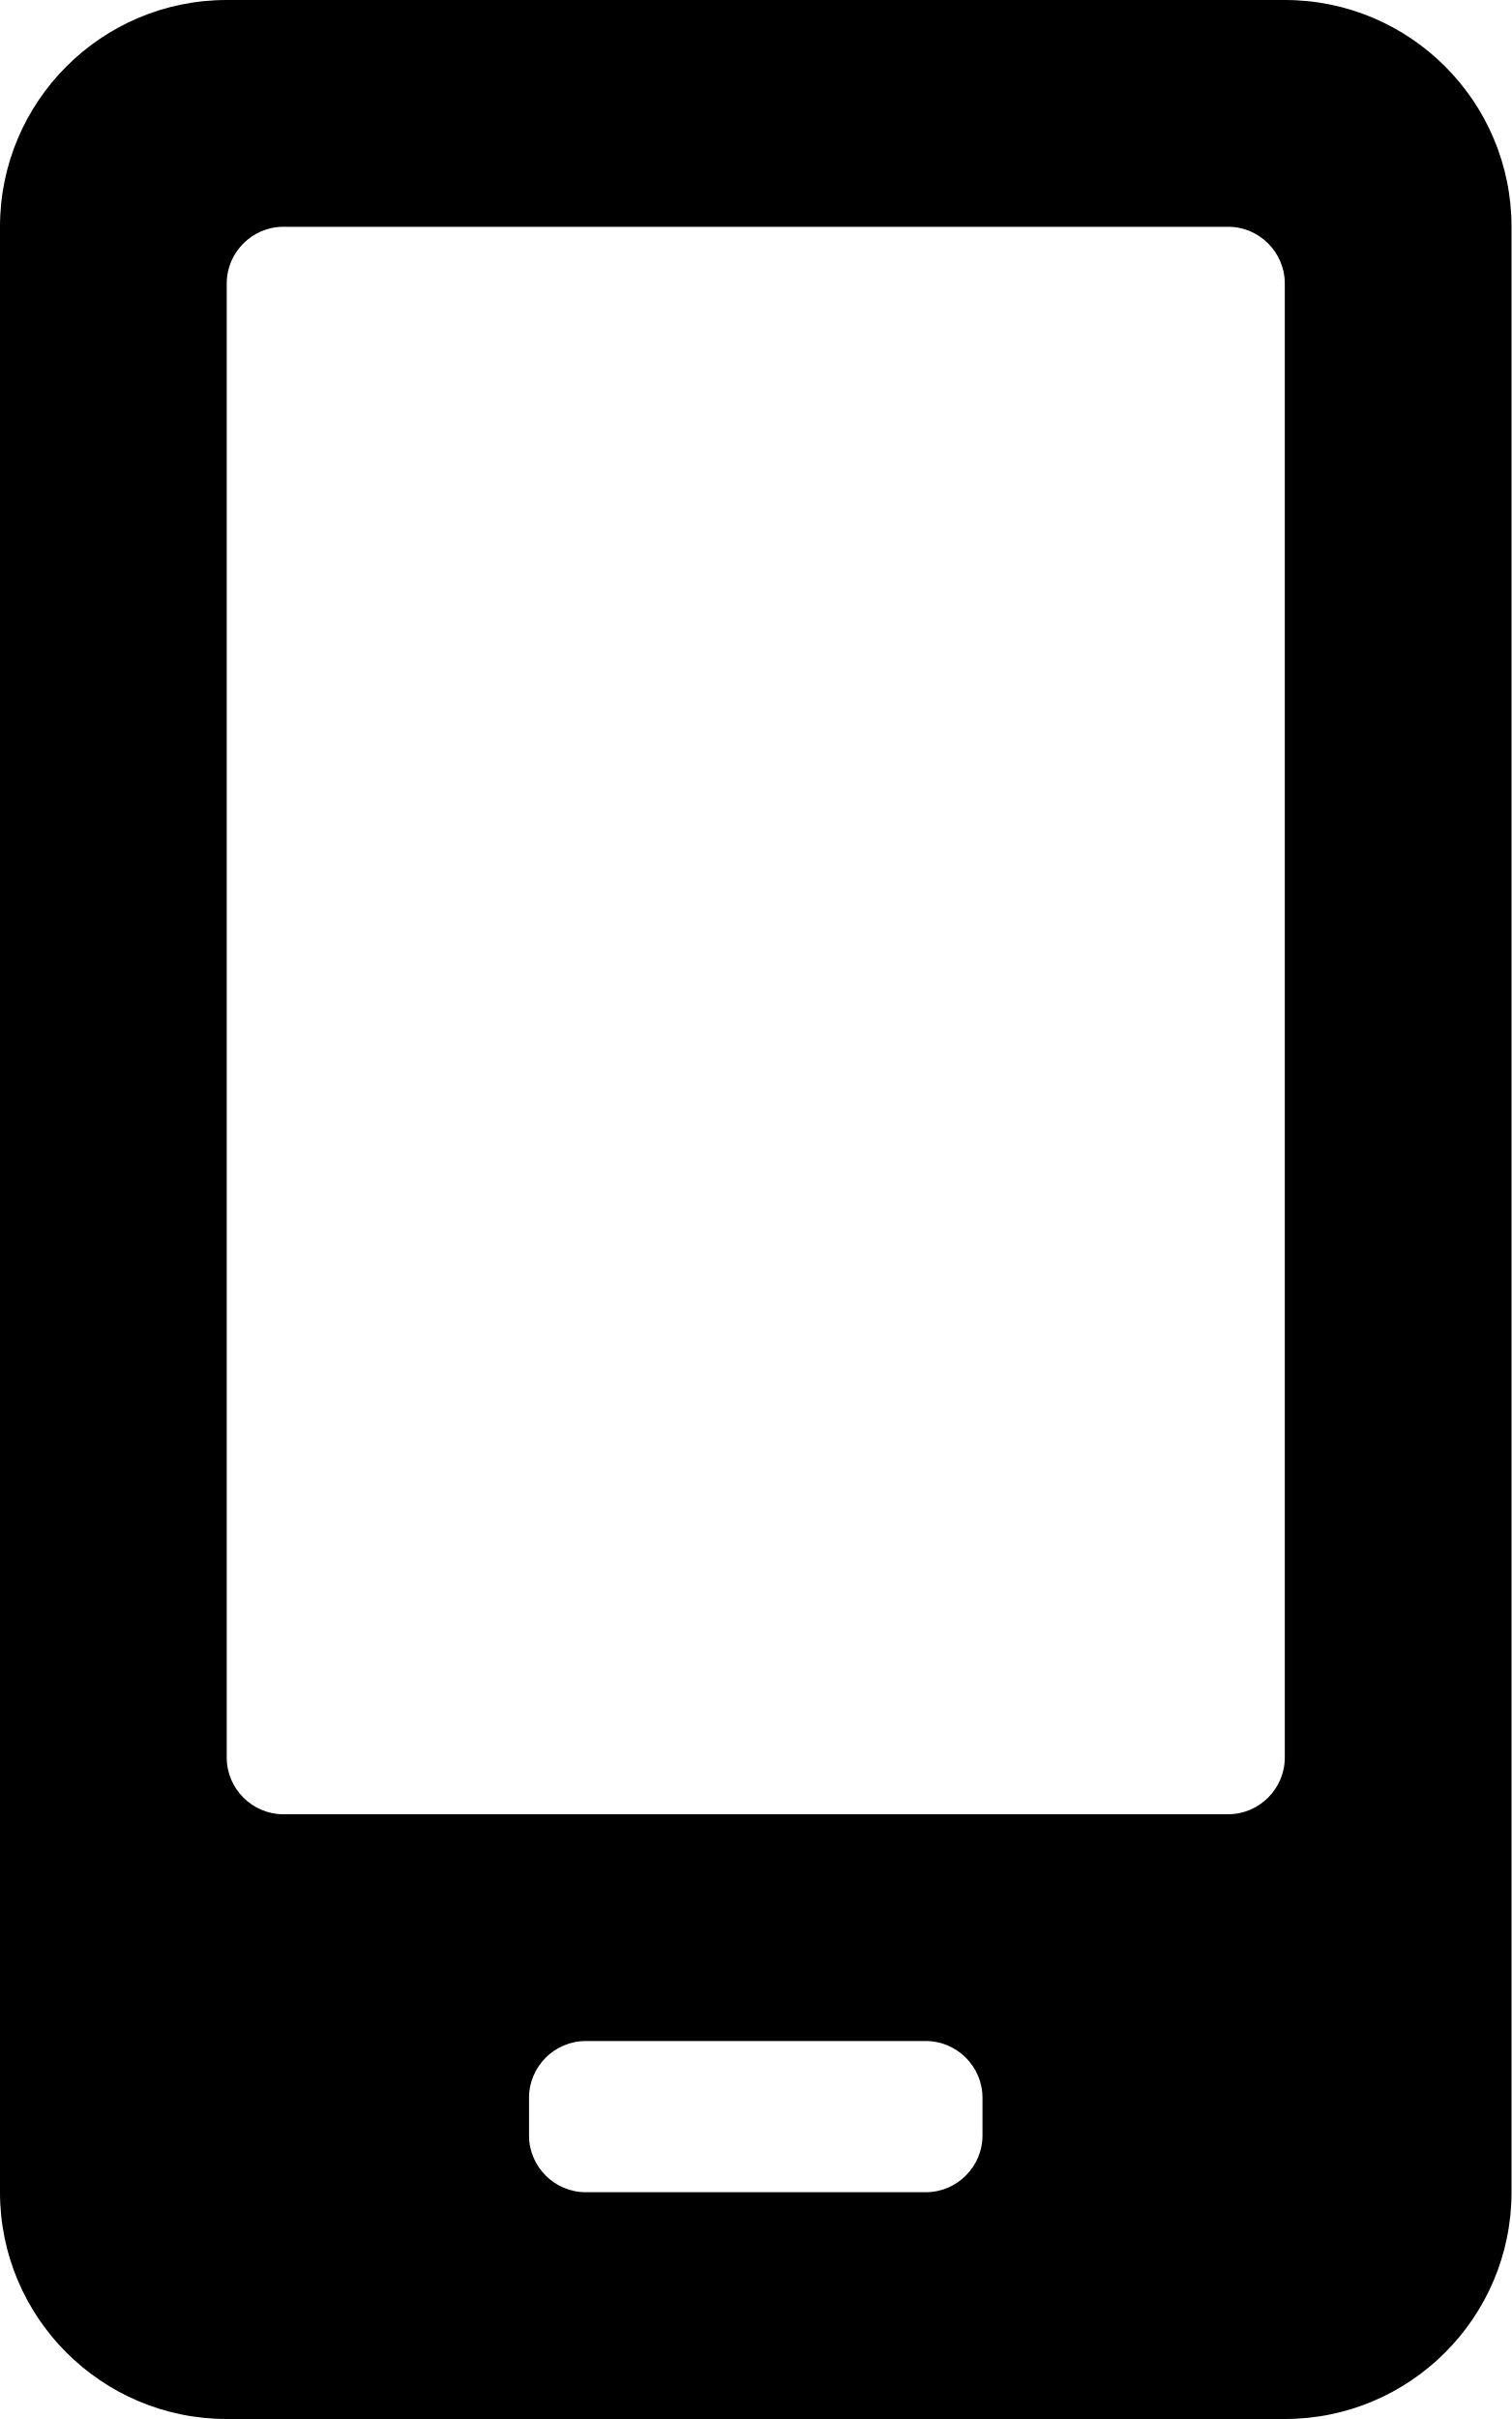
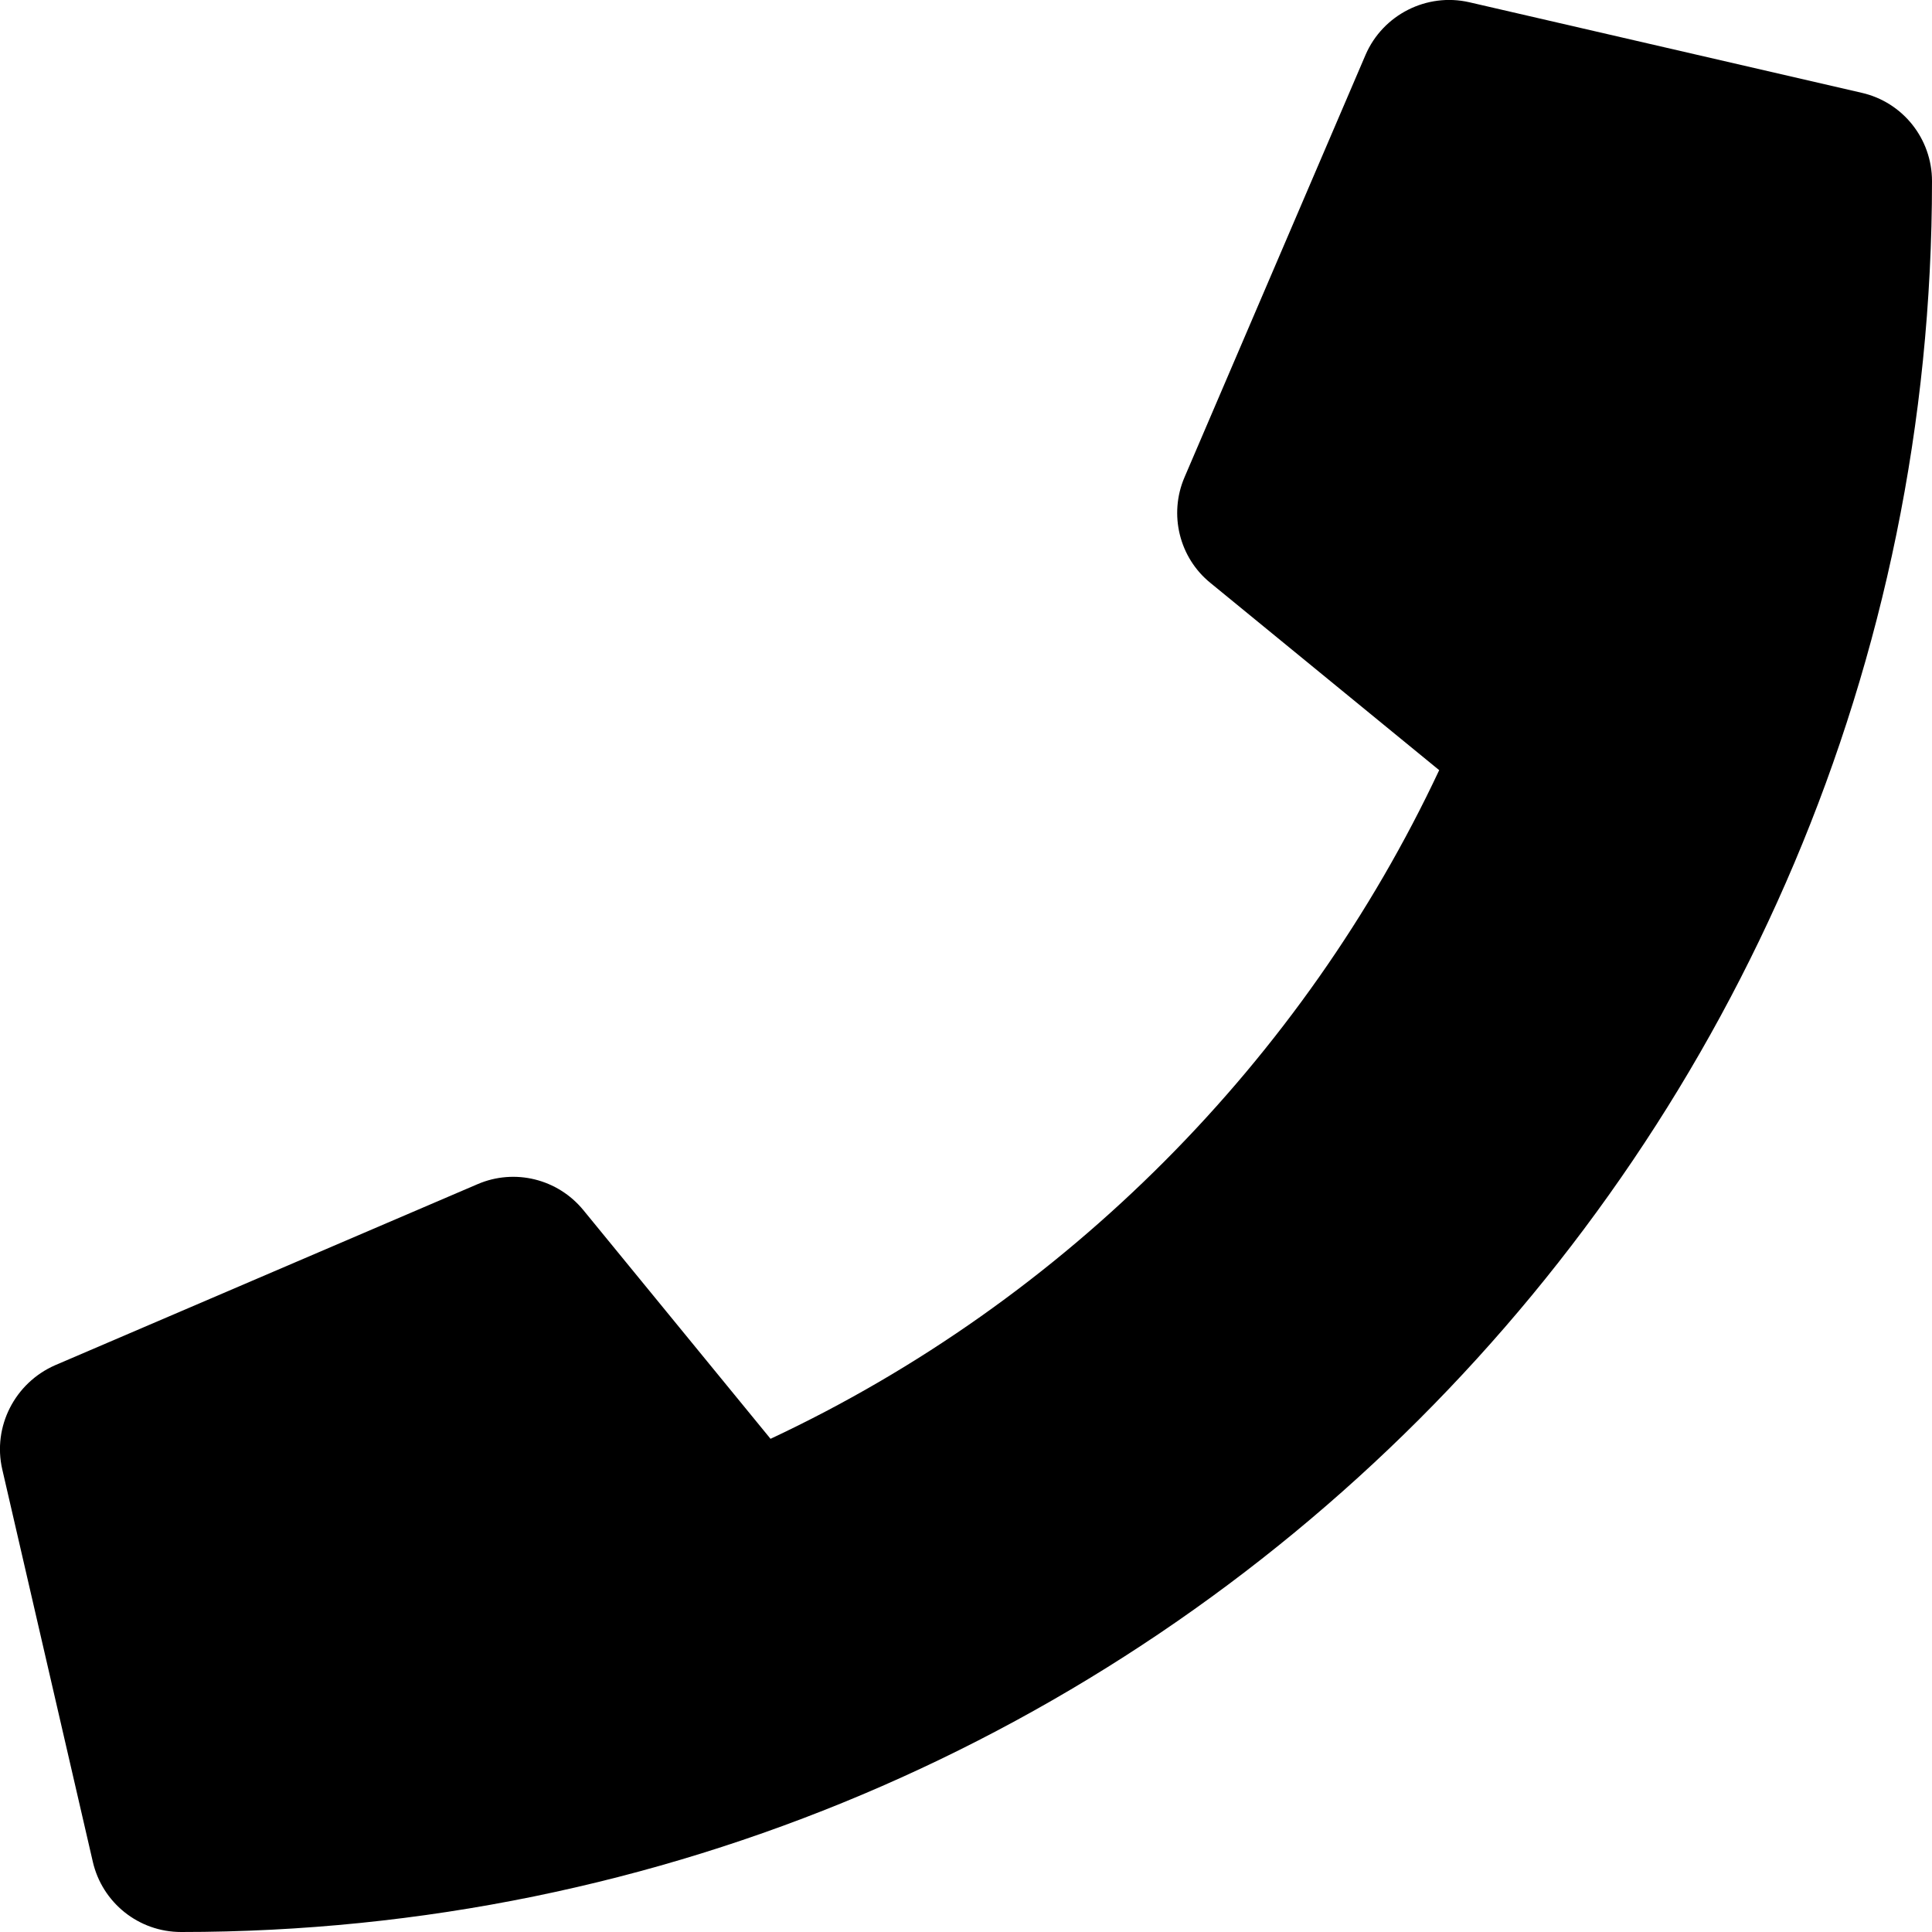
- <svg xmlns="http://www.w3.org/2000/svg" viewBox="0 0 320 512">
-   <path d="M272 0H48C21.5 0 0 21.5 0 48v416c0 26.5 21.5 48 48 48h224c26.5 0 48-21.5 48-48V48c0-26.5-21.5-48-48-48zm-64 452c0 6.6-5.4 12-12 12h-72c-6.6 0-12-5.4-12-12v-8c0-6.6 5.4-12 12-12h72c6.6 0 12 5.4 12 12v8zm64-80c0 6.6-5.4 12-12 12H60c-6.6 0-12-5.4-12-12V60c0-6.6 5.4-12 12-12h200c6.6 0 12 5.4 12 12v312z" />
+ <svg xmlns="http://www.w3.org/2000/svg" viewBox="0 0 512 512">
+   <path d="M493.4 24.6l-104-24c-11.3-2.6-22.9 3.3-27.5 13.9l-48 112c-4.2 9.8-1.4 21.3 6.9 28l60.6 49.6c-36 76.7-98.9 140.5-177.2 177.2l-49.6-60.6c-6.8-8.3-18.2-11.1-28-6.9l-112 48C3.9 366.5-2 378.1.6 389.4l24 104C27.1 504.2 36.7 512 48 512c256.1 0 464-207.5 464-464 0-11.2-7.7-20.9-18.6-23.4z" />
</svg>
